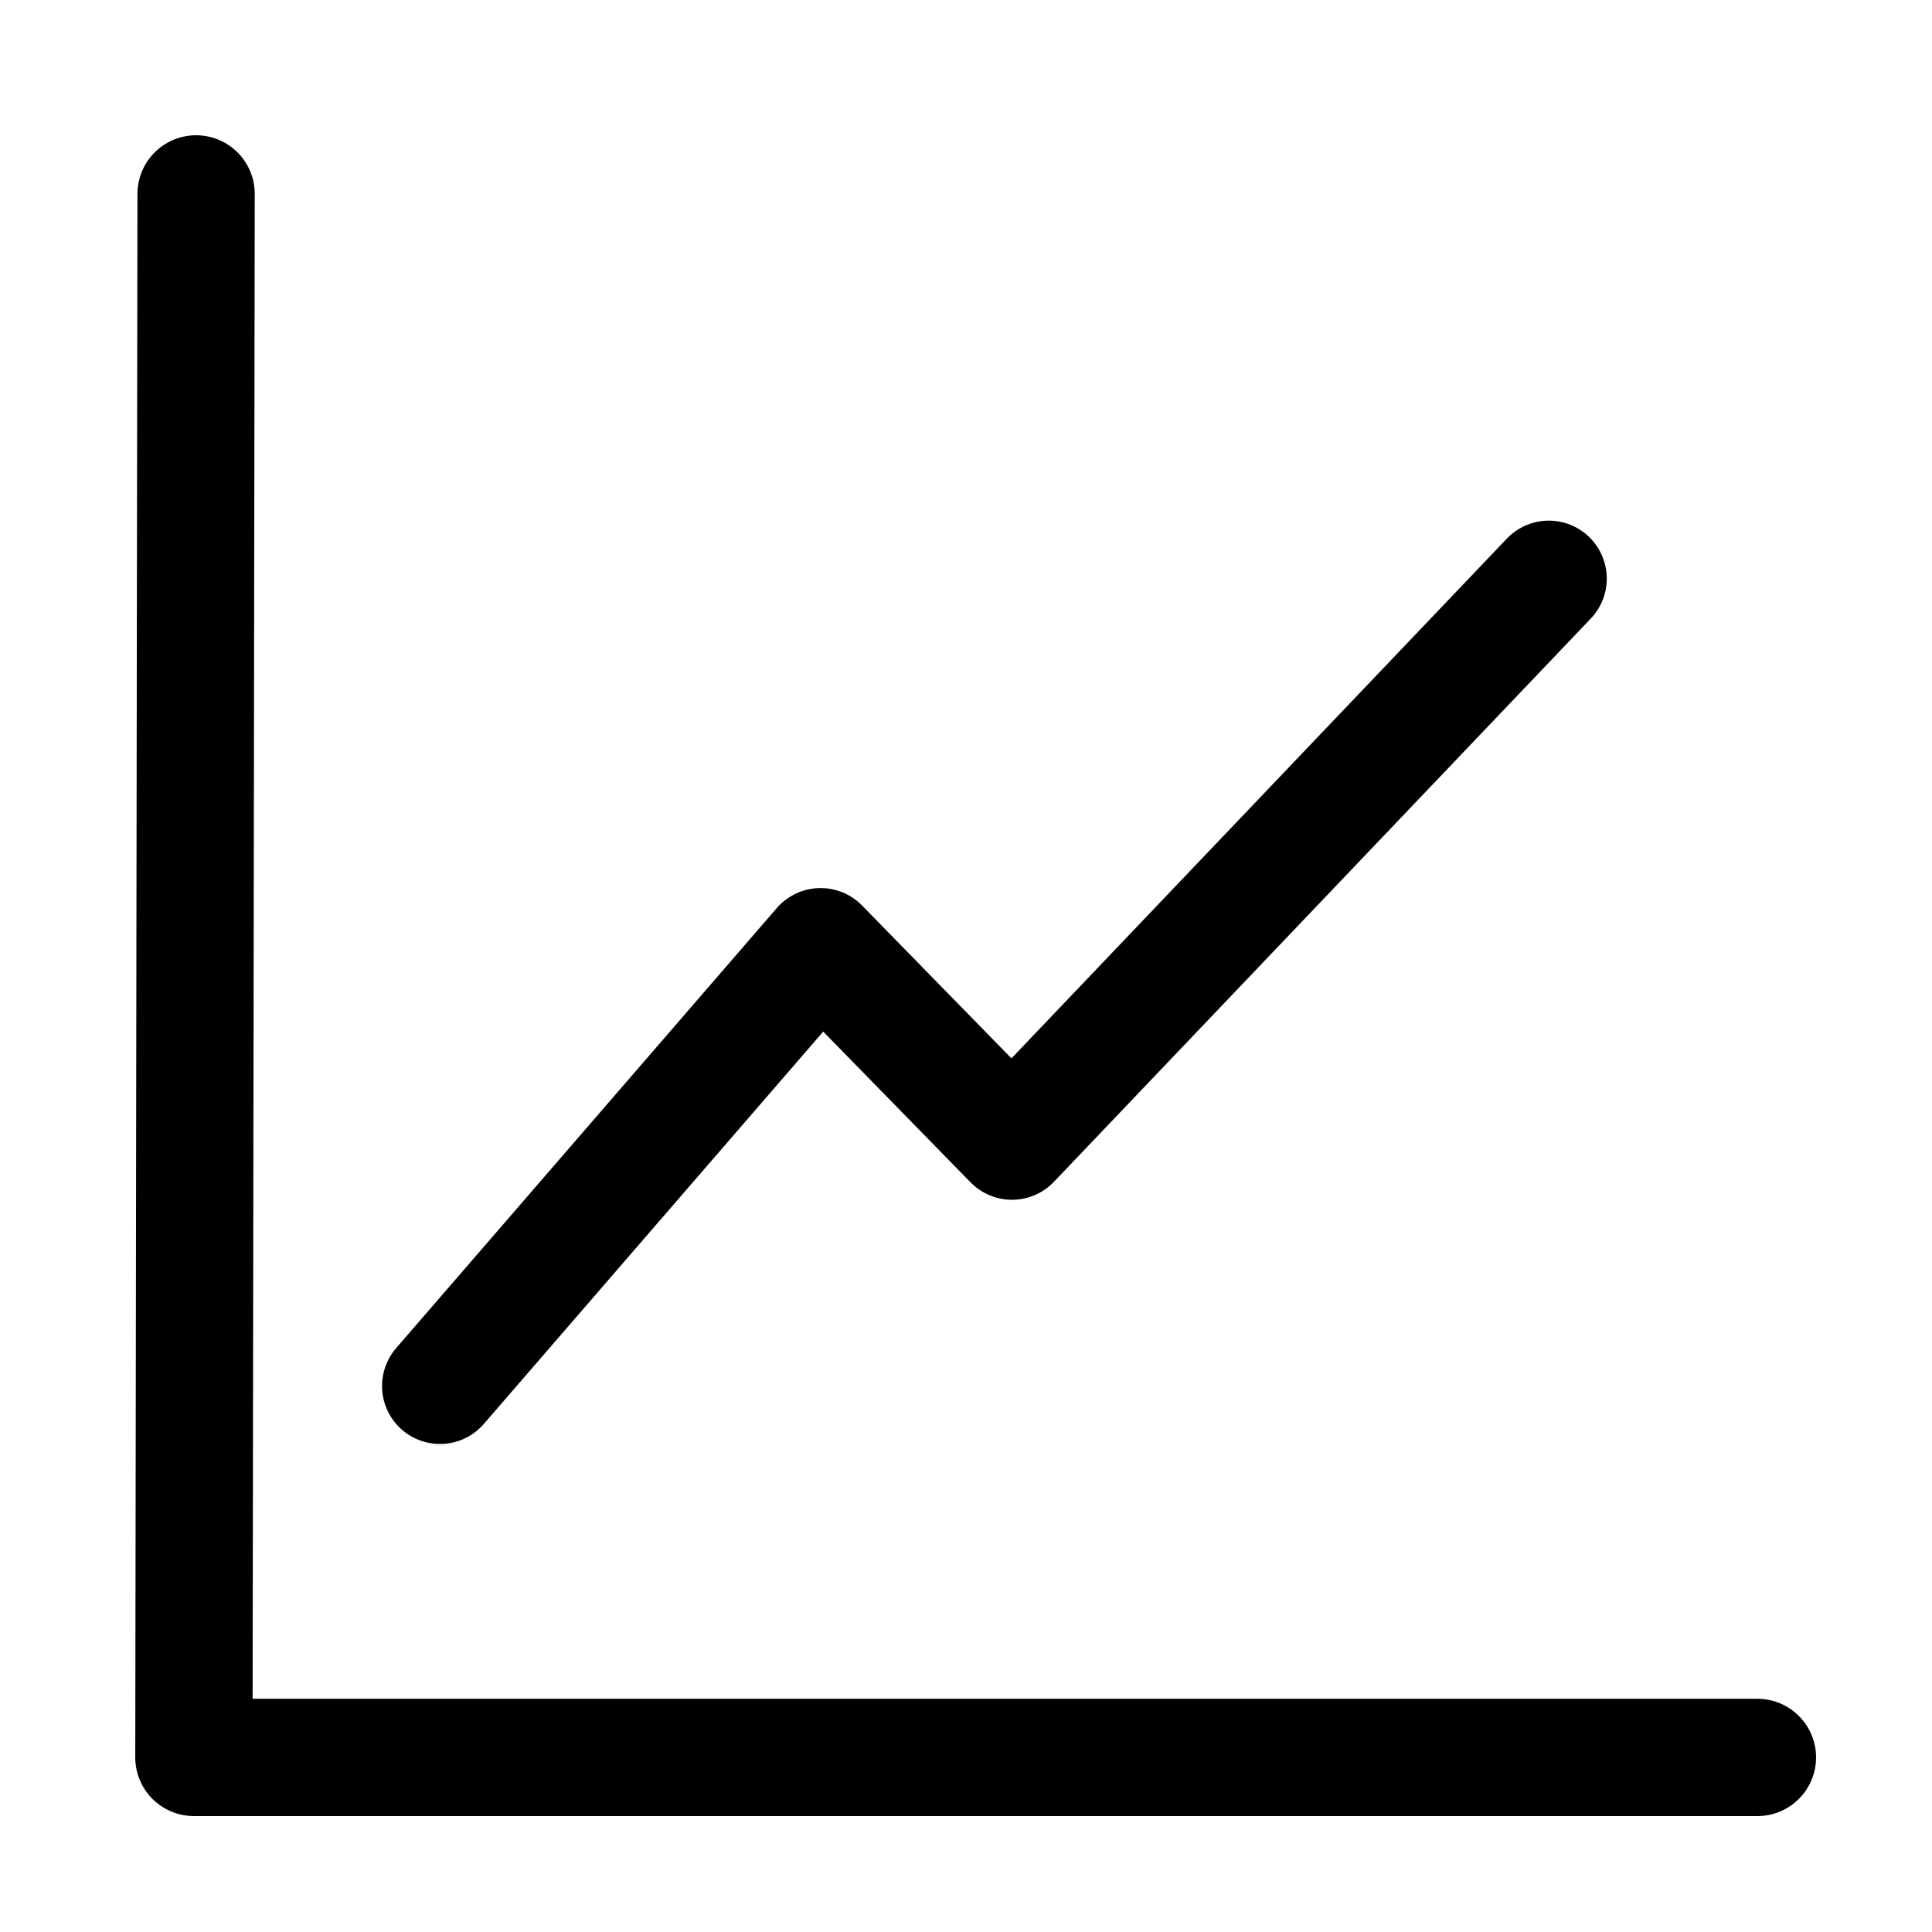
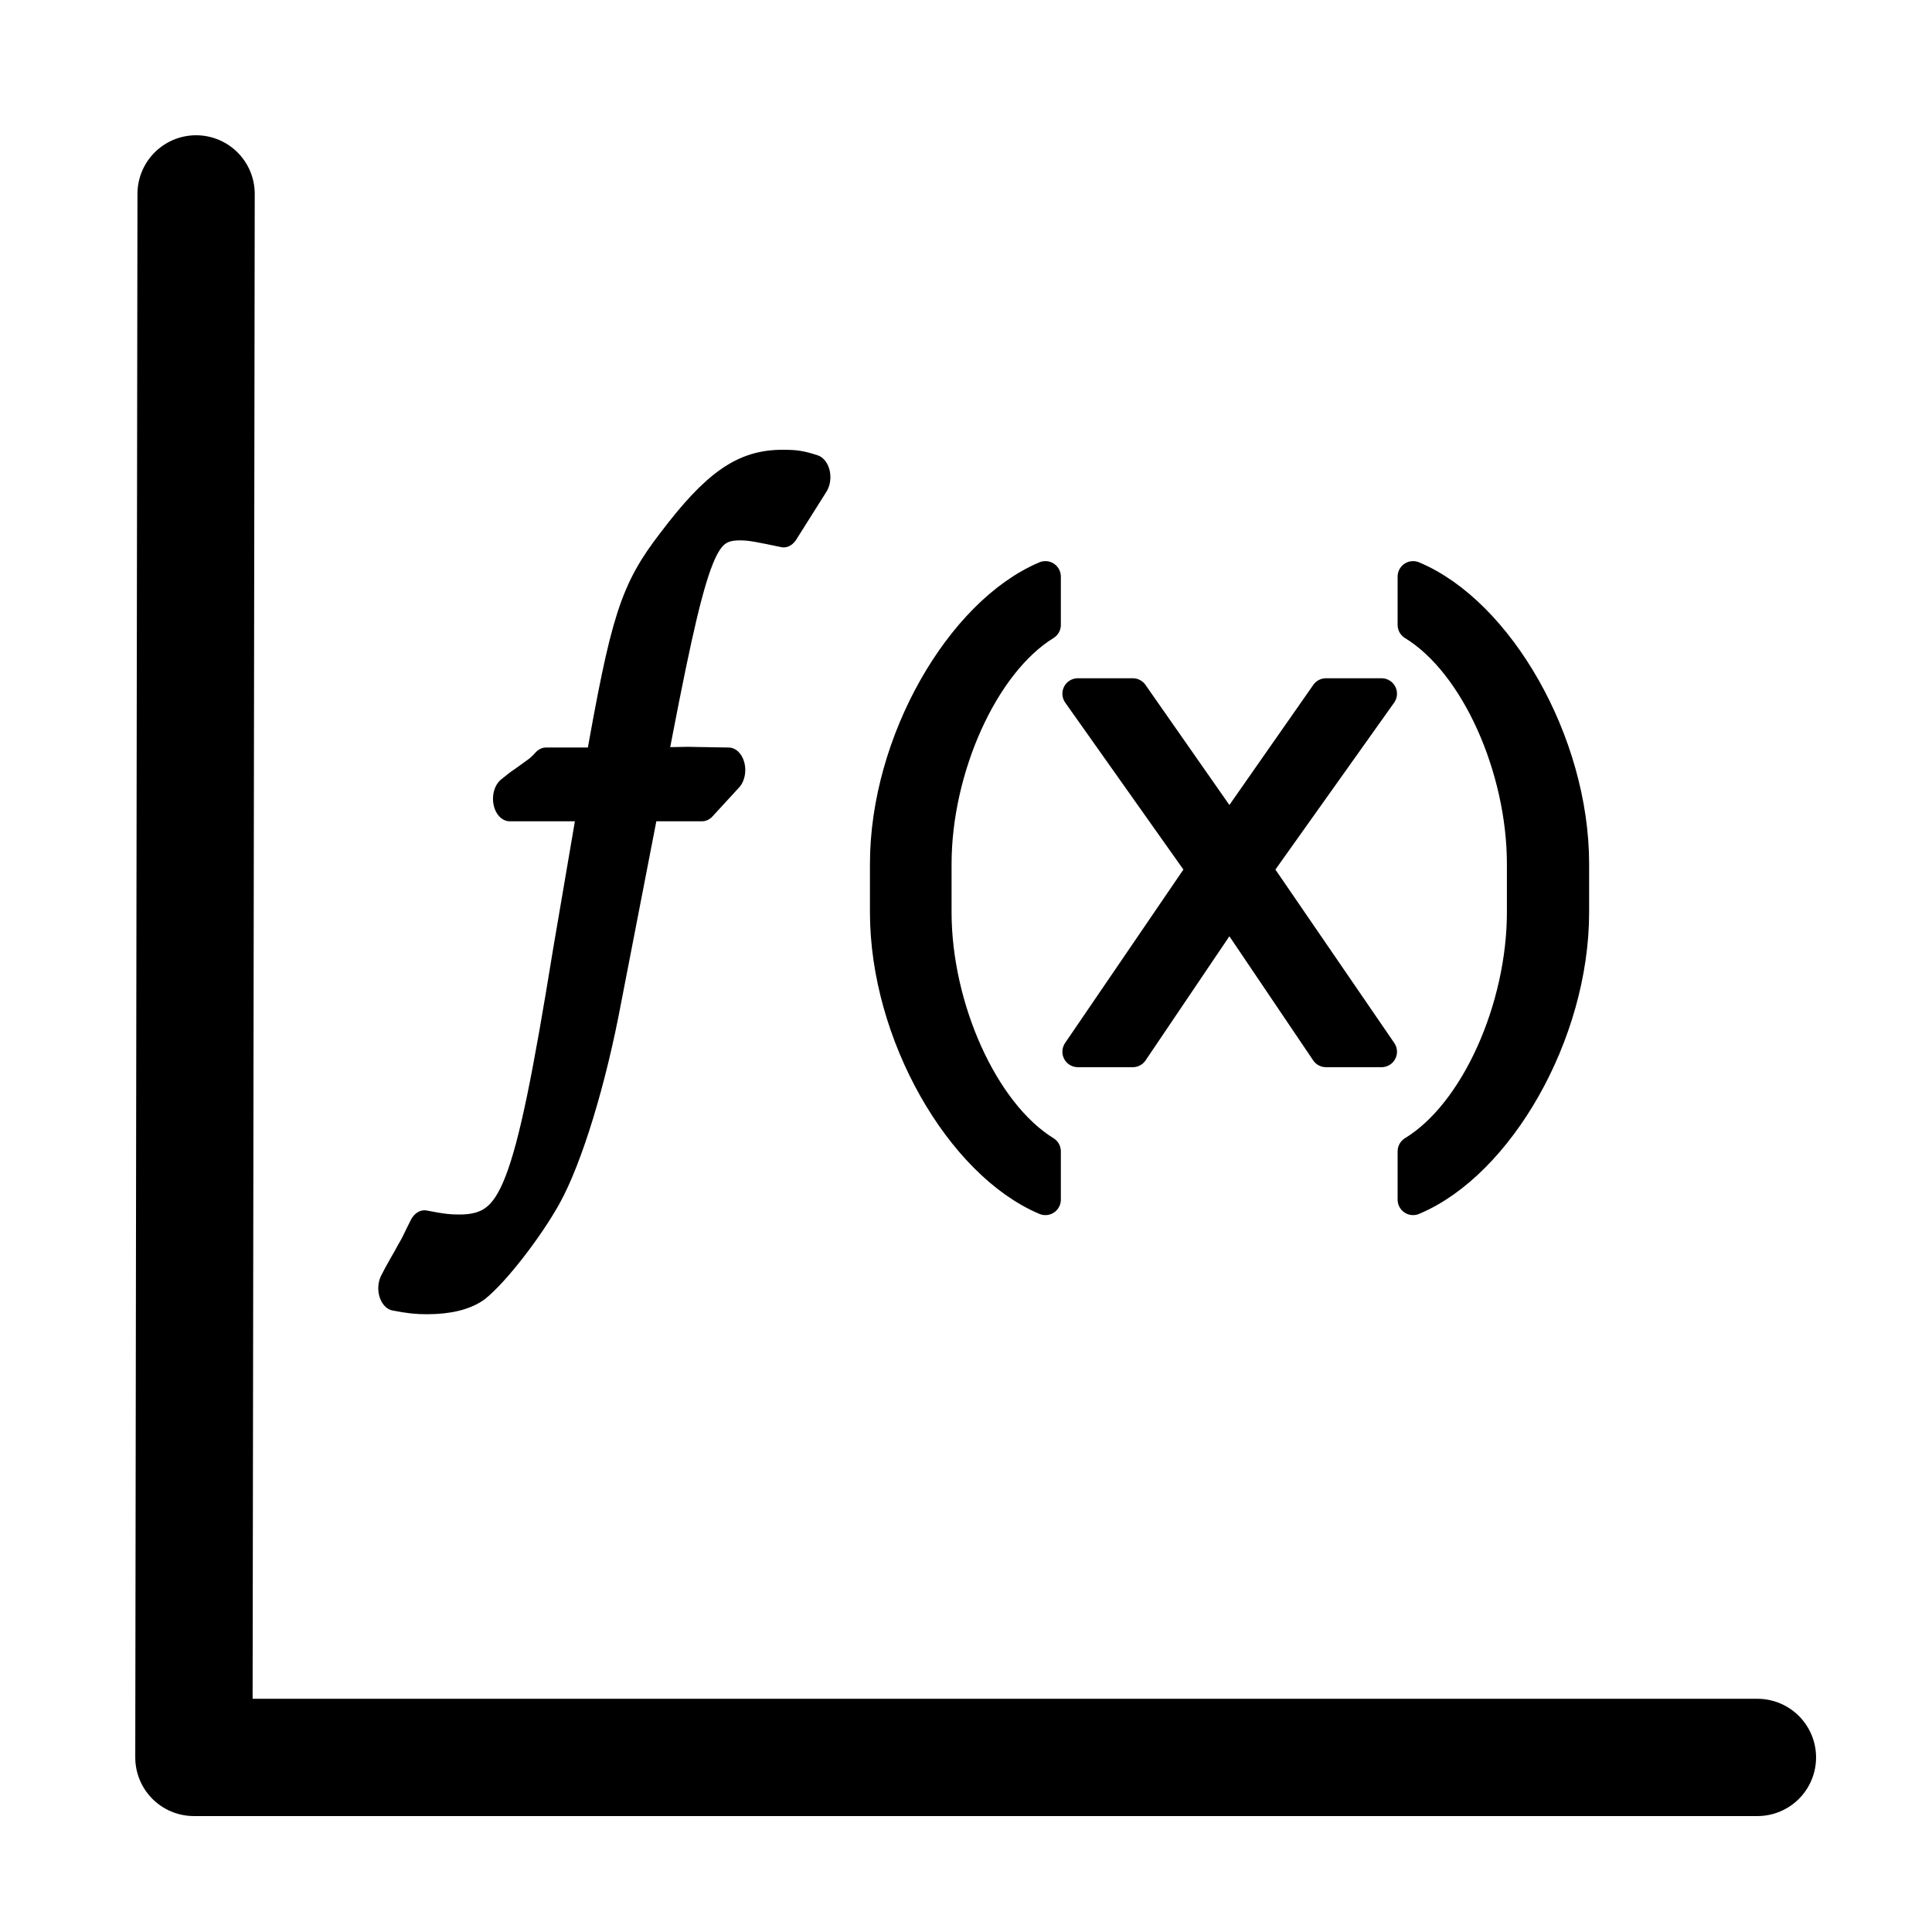
<svg xmlns="http://www.w3.org/2000/svg" width="50mm" height="50mm" viewBox="0 0 50 50" version="1.1" id="svg1">
  <defs id="defs1">
    <linearGradient id="swatch1">
      <stop style="stop-color:#000000;stop-opacity:1;" offset="0" id="stop1" />
    </linearGradient>
  </defs>
  <g id="layer1">
    <path style="fill:none;stroke:#000000;stroke-width:3.035;stroke-linecap:round;stroke-linejoin:round;stroke-dasharray:none;stroke-opacity:1" d="M 5.075,5.018 5.018,45.482 H 45.482" id="path1" />
-     <path style="fill:none;fill-opacity:1;stroke:#000000;stroke-width:3;stroke-linecap:round;stroke-linejoin:round;stroke-dasharray:none;stroke-opacity:1" d="m 11.387,35.87 9.85,-11.387 4.953,5.067 13.893,-14.576" id="path4" />
+     <text xml:space="preserve" style="font-size:19.695px;text-align:start;writing-mode:lr-tb;direction:ltr;text-anchor:start;fill:none;stroke:#000000;stroke-width:1;stroke-linecap:round;stroke-linejoin:round;stroke-dasharray:none;stroke-opacity:1" x="13.841" y="23.898" id="text1" transform="scale(0.8597572,1.163119)">
+       <tspan id="tspan1" style="font-style:normal;font-variant:normal;font-weight:normal;font-stretch:normal;font-size:19.695px;font-family:'TeX Gyre Chorus';-inkscape-font-specification:'TeX Gyre Chorus';fill:#000000;fill-opacity:1;stroke-width:1;stroke-dasharray:none" x="13.841" y="23.898">f</tspan>
+     </text>
+     <text xml:space="preserve" style="font-style:normal;font-variant:normal;font-weight:normal;font-stretch:normal;font-size:16.933px;font-family:'TeX Gyre Adventor';-inkscape-font-specification:'TeX Gyre Adventor';text-align:start;writing-mode:lr-tb;direction:ltr;text-anchor:start;fill:#000000;fill-opacity:1;stroke:#000000;stroke-width:0.8;stroke-linecap:round;stroke-linejoin:round;stroke-dasharray:none;stroke-opacity:1" x="21.522" y="27.216" id="text2">
+       <tspan style="stroke-width:0.8;stroke-dasharray:none" x="21.522" y="27.216" id="tspan3">(x)</tspan>
+     </text>
  </g>
</svg>
